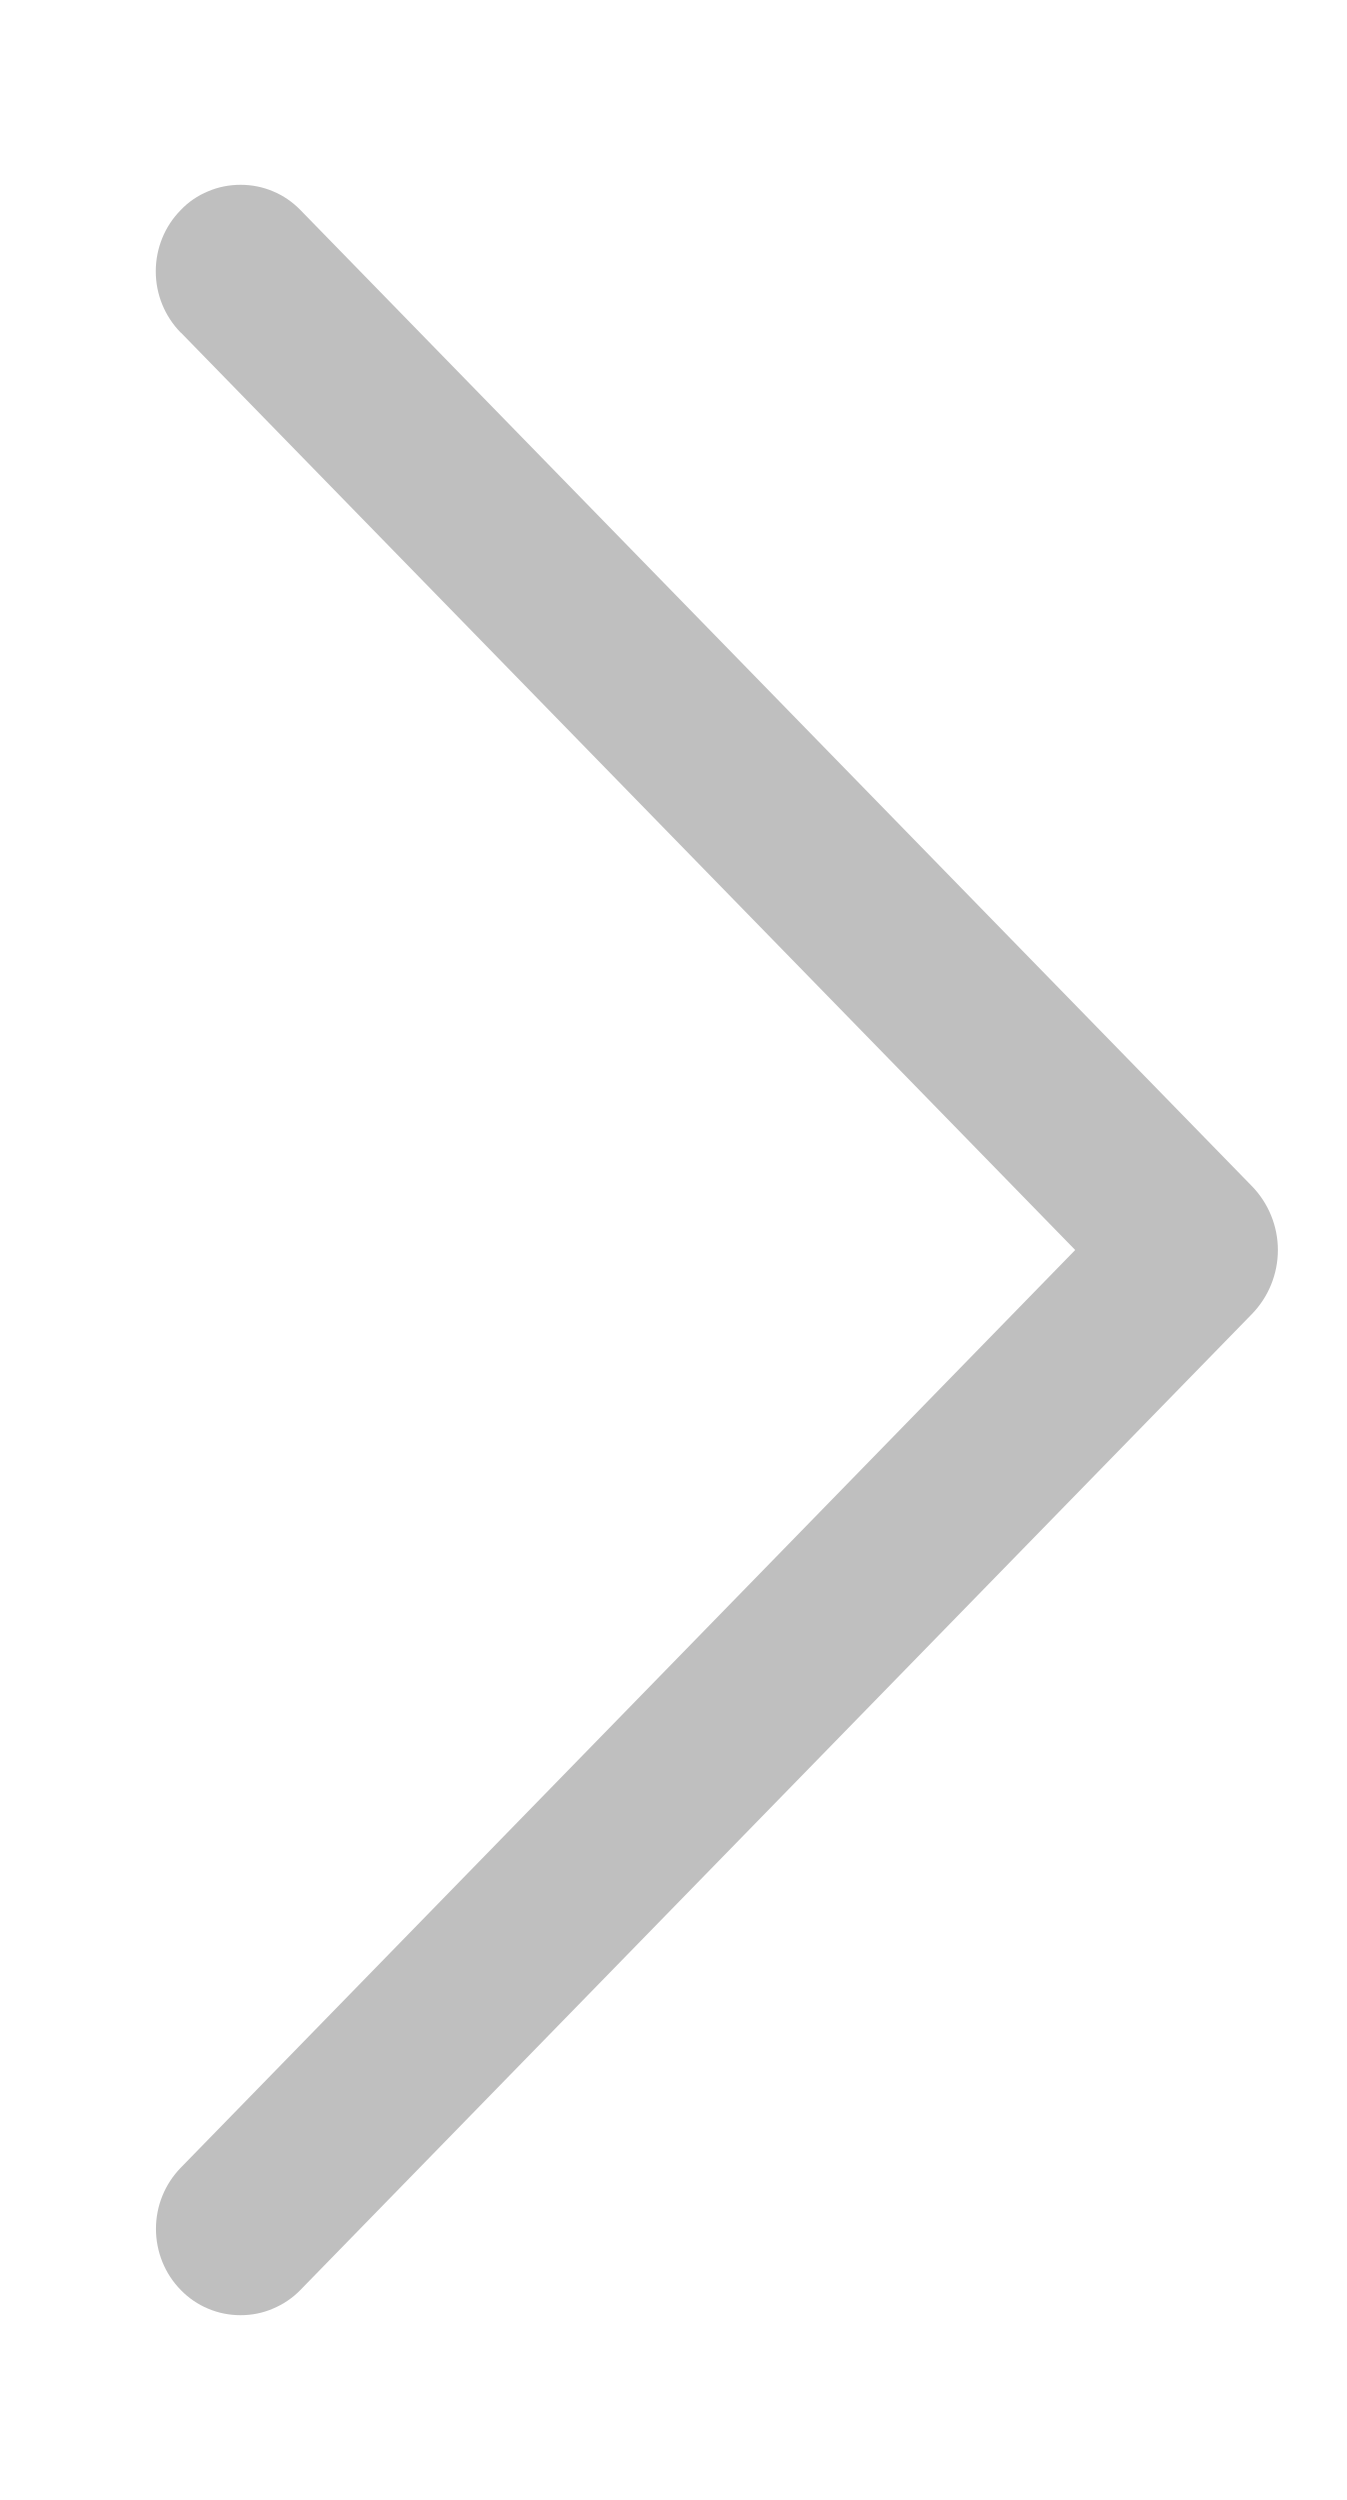
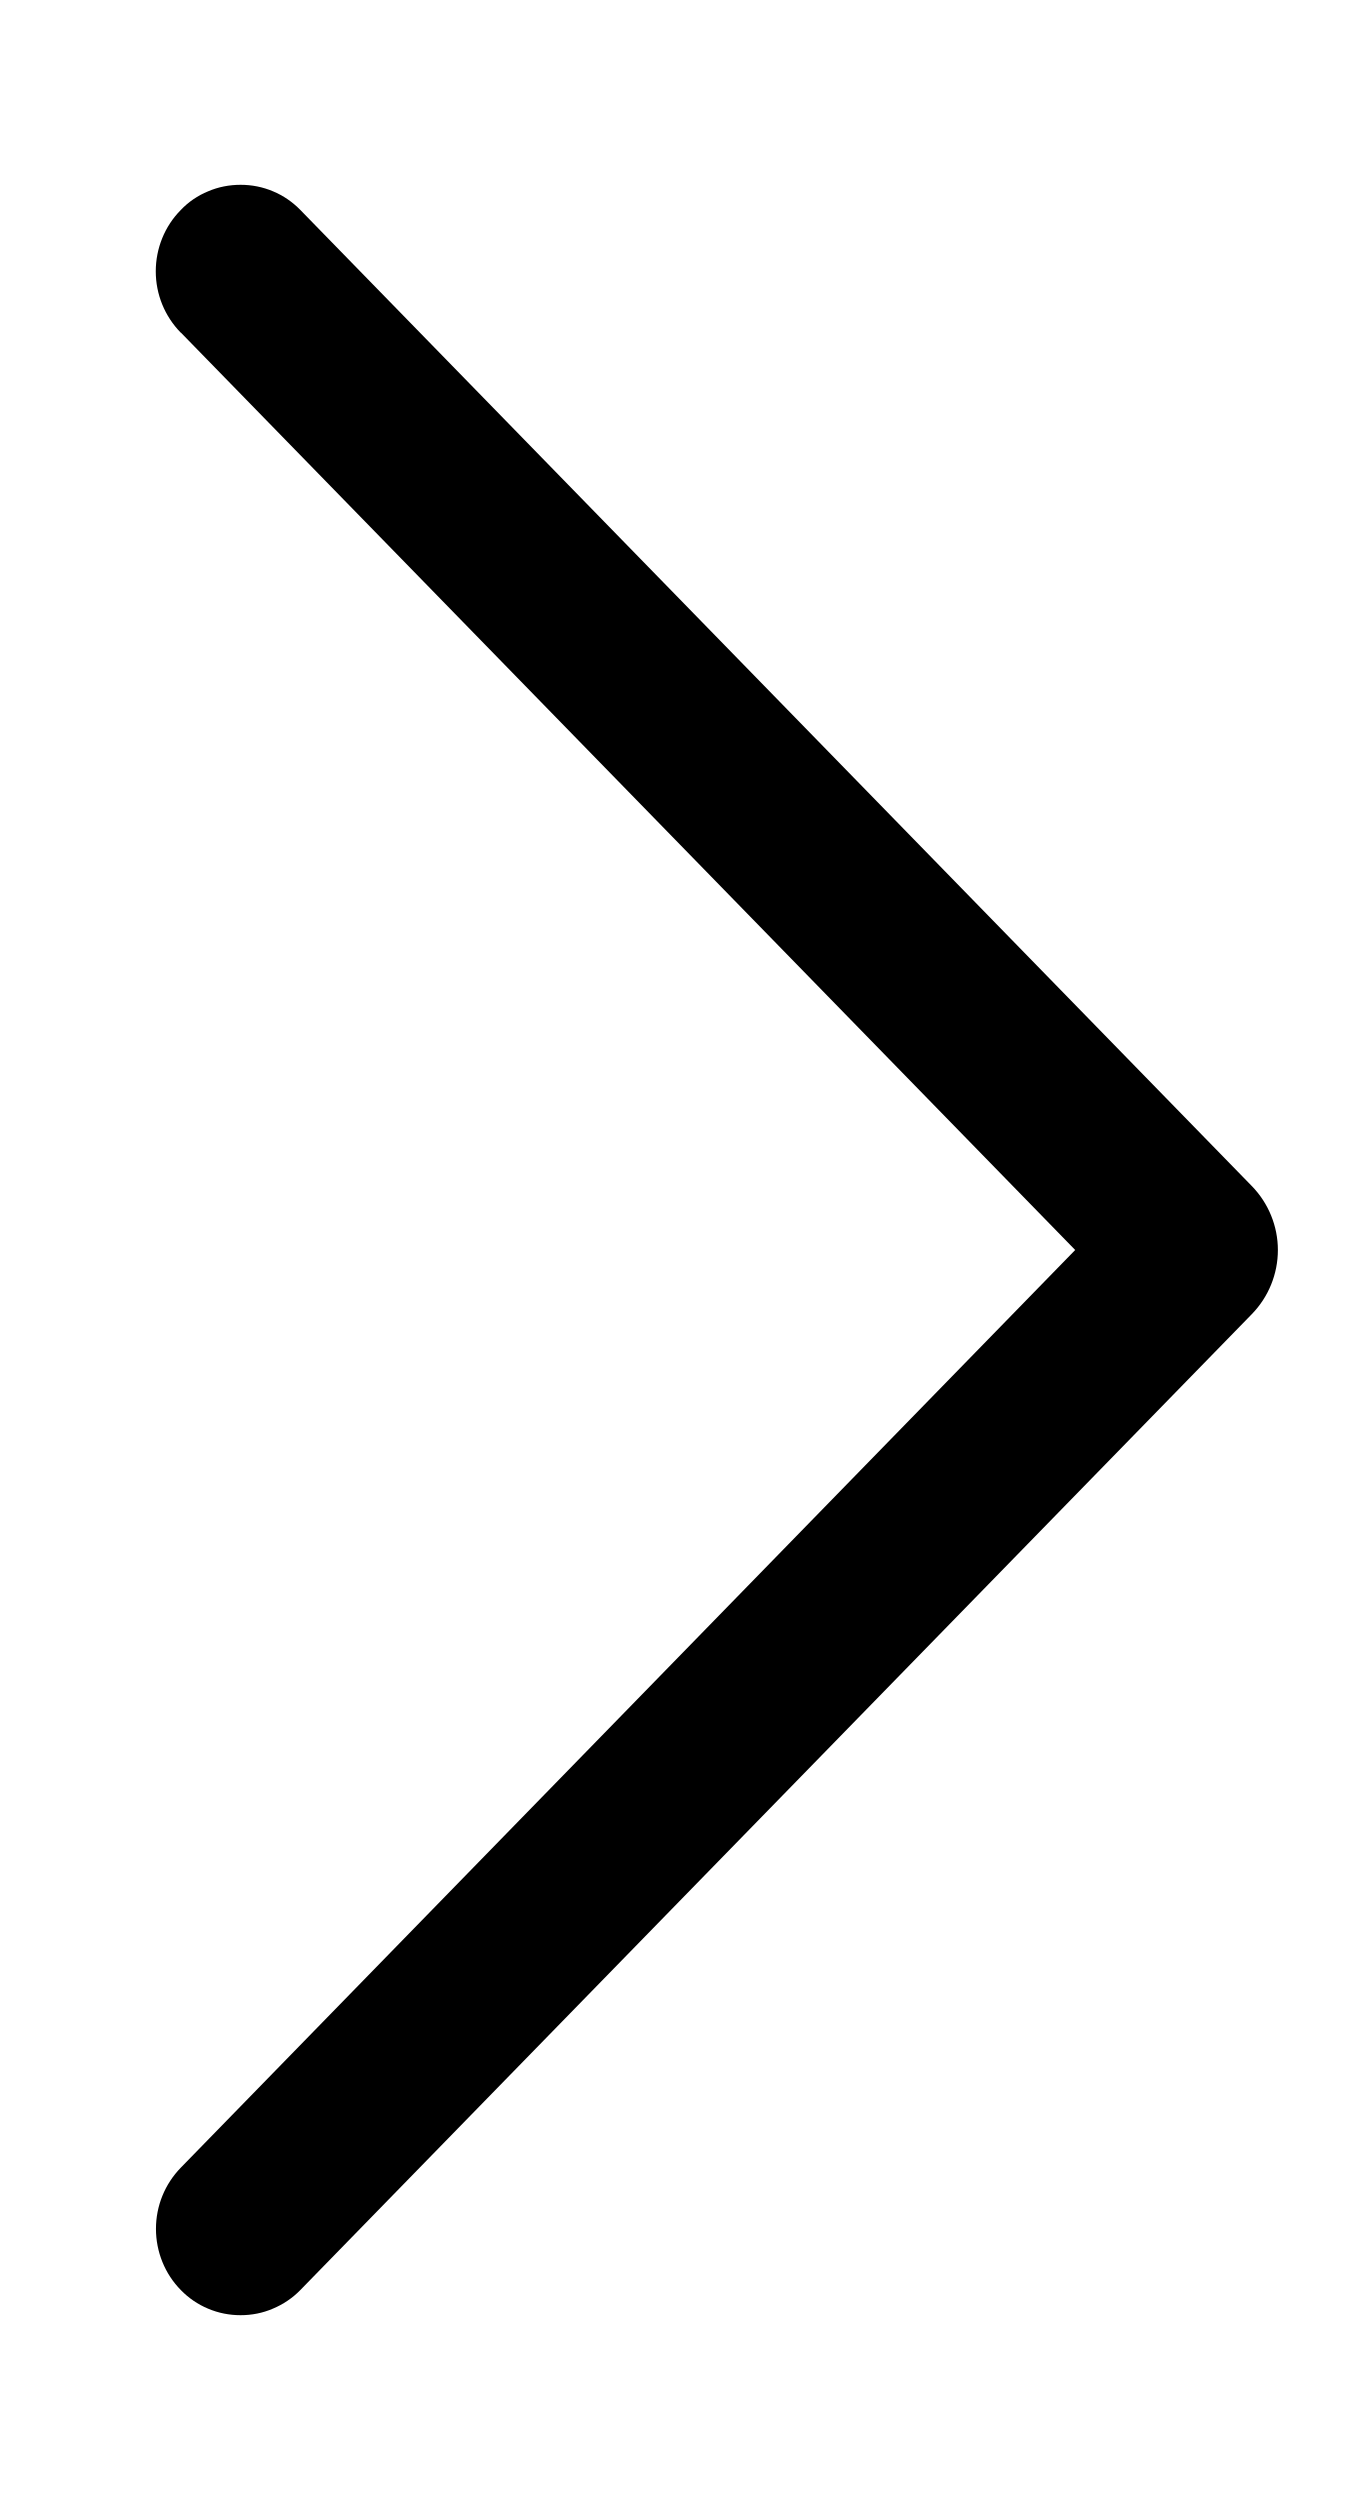
<svg xmlns="http://www.w3.org/2000/svg" width="7" height="13" viewBox="0 0 7 13" fill="none">
-   <path d="M0.941 1.73L5.591 6.5L0.941 11.271C0.857 11.357 0.811 11.471 0.811 11.59C0.811 11.709 0.857 11.824 0.941 11.909C0.981 11.95 1.029 11.983 1.082 12.005C1.136 12.028 1.193 12.039 1.251 12.039C1.309 12.039 1.366 12.028 1.419 12.005C1.472 11.983 1.521 11.95 1.561 11.909L6.509 6.834C6.596 6.745 6.645 6.625 6.645 6.5C6.645 6.376 6.596 6.256 6.509 6.167L1.562 1.092C1.521 1.05 1.473 1.017 1.42 0.995C1.366 0.972 1.309 0.961 1.251 0.961C1.193 0.961 1.135 0.972 1.082 0.995C1.028 1.017 0.98 1.05 0.94 1.092C0.856 1.177 0.81 1.292 0.81 1.411C0.81 1.53 0.856 1.644 0.94 1.73H0.941Z" fill="#bfbfbf" />
+   <path d="M0.941 1.73L5.591 6.5L0.941 11.271C0.857 11.357 0.811 11.471 0.811 11.59C0.811 11.709 0.857 11.824 0.941 11.909C0.981 11.95 1.029 11.983 1.082 12.005C1.136 12.028 1.193 12.039 1.251 12.039C1.309 12.039 1.366 12.028 1.419 12.005C1.472 11.983 1.521 11.95 1.561 11.909L6.509 6.834C6.596 6.745 6.645 6.625 6.645 6.5C6.645 6.376 6.596 6.256 6.509 6.167L1.562 1.092C1.521 1.05 1.473 1.017 1.42 0.995C1.366 0.972 1.309 0.961 1.251 0.961C1.193 0.961 1.135 0.972 1.082 0.995C1.028 1.017 0.98 1.05 0.94 1.092C0.856 1.177 0.81 1.292 0.81 1.411C0.81 1.53 0.856 1.644 0.94 1.73H0.941Z" fill="currentColor" />
</svg>
